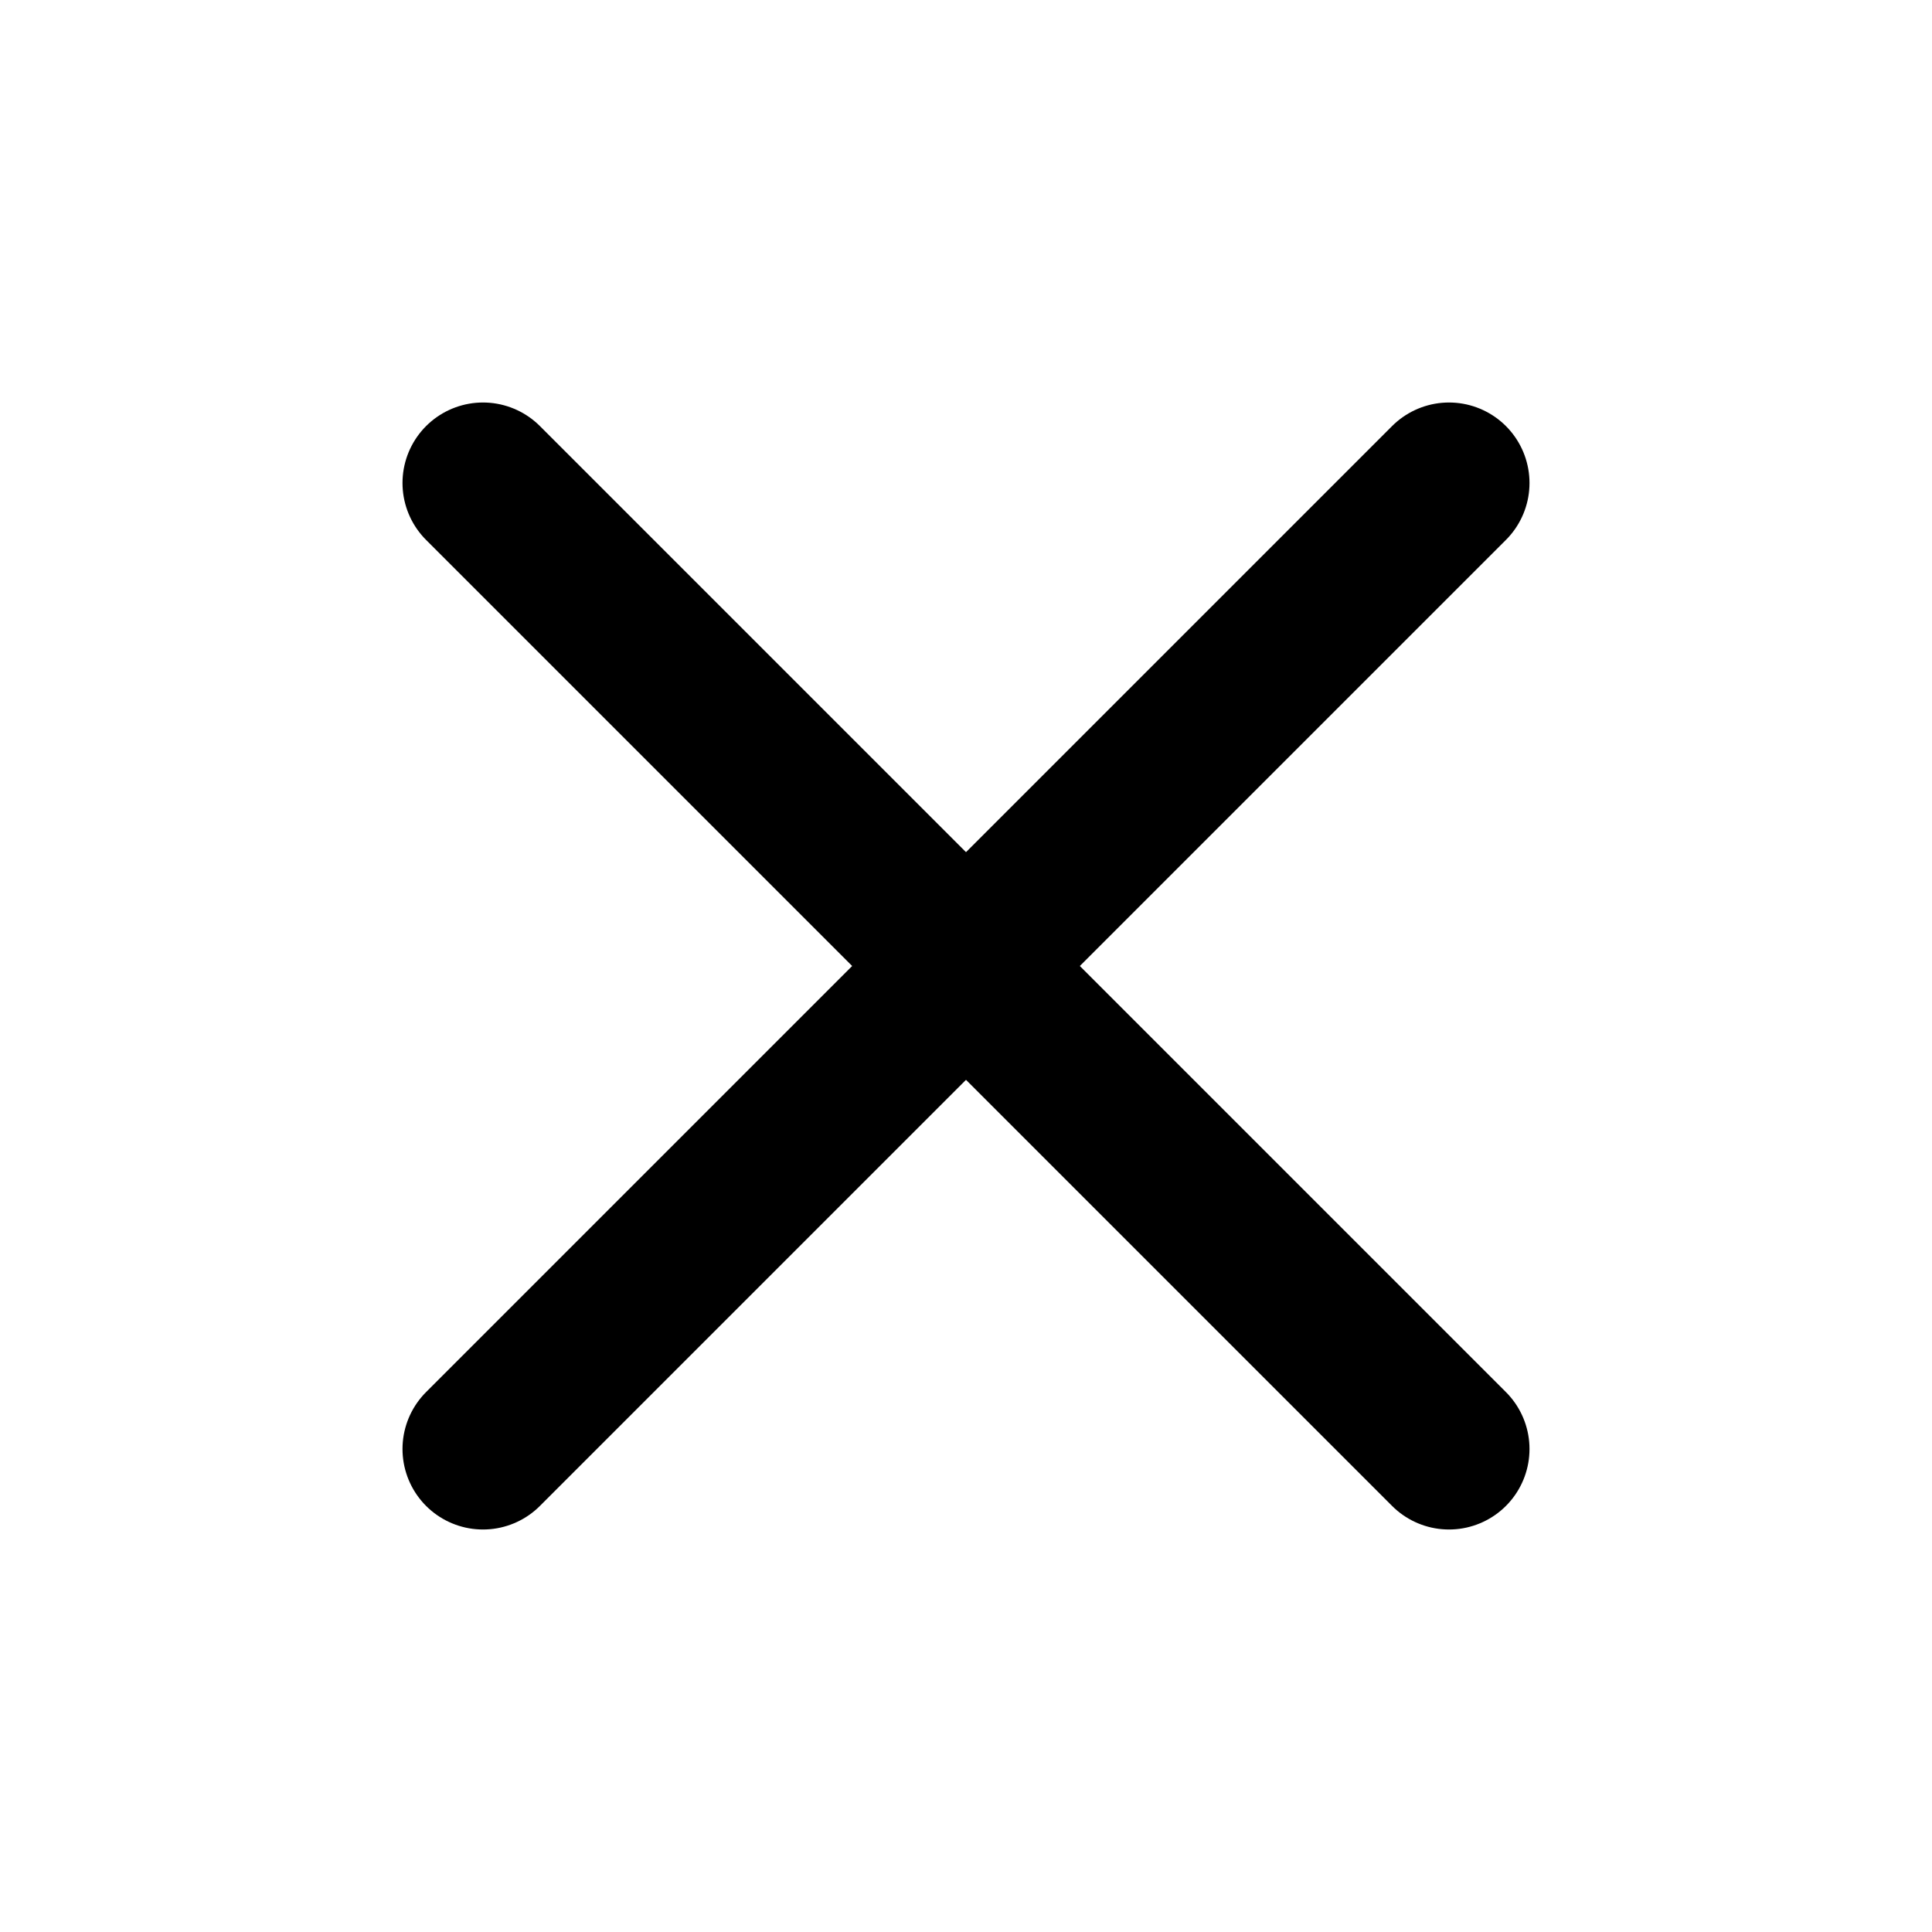
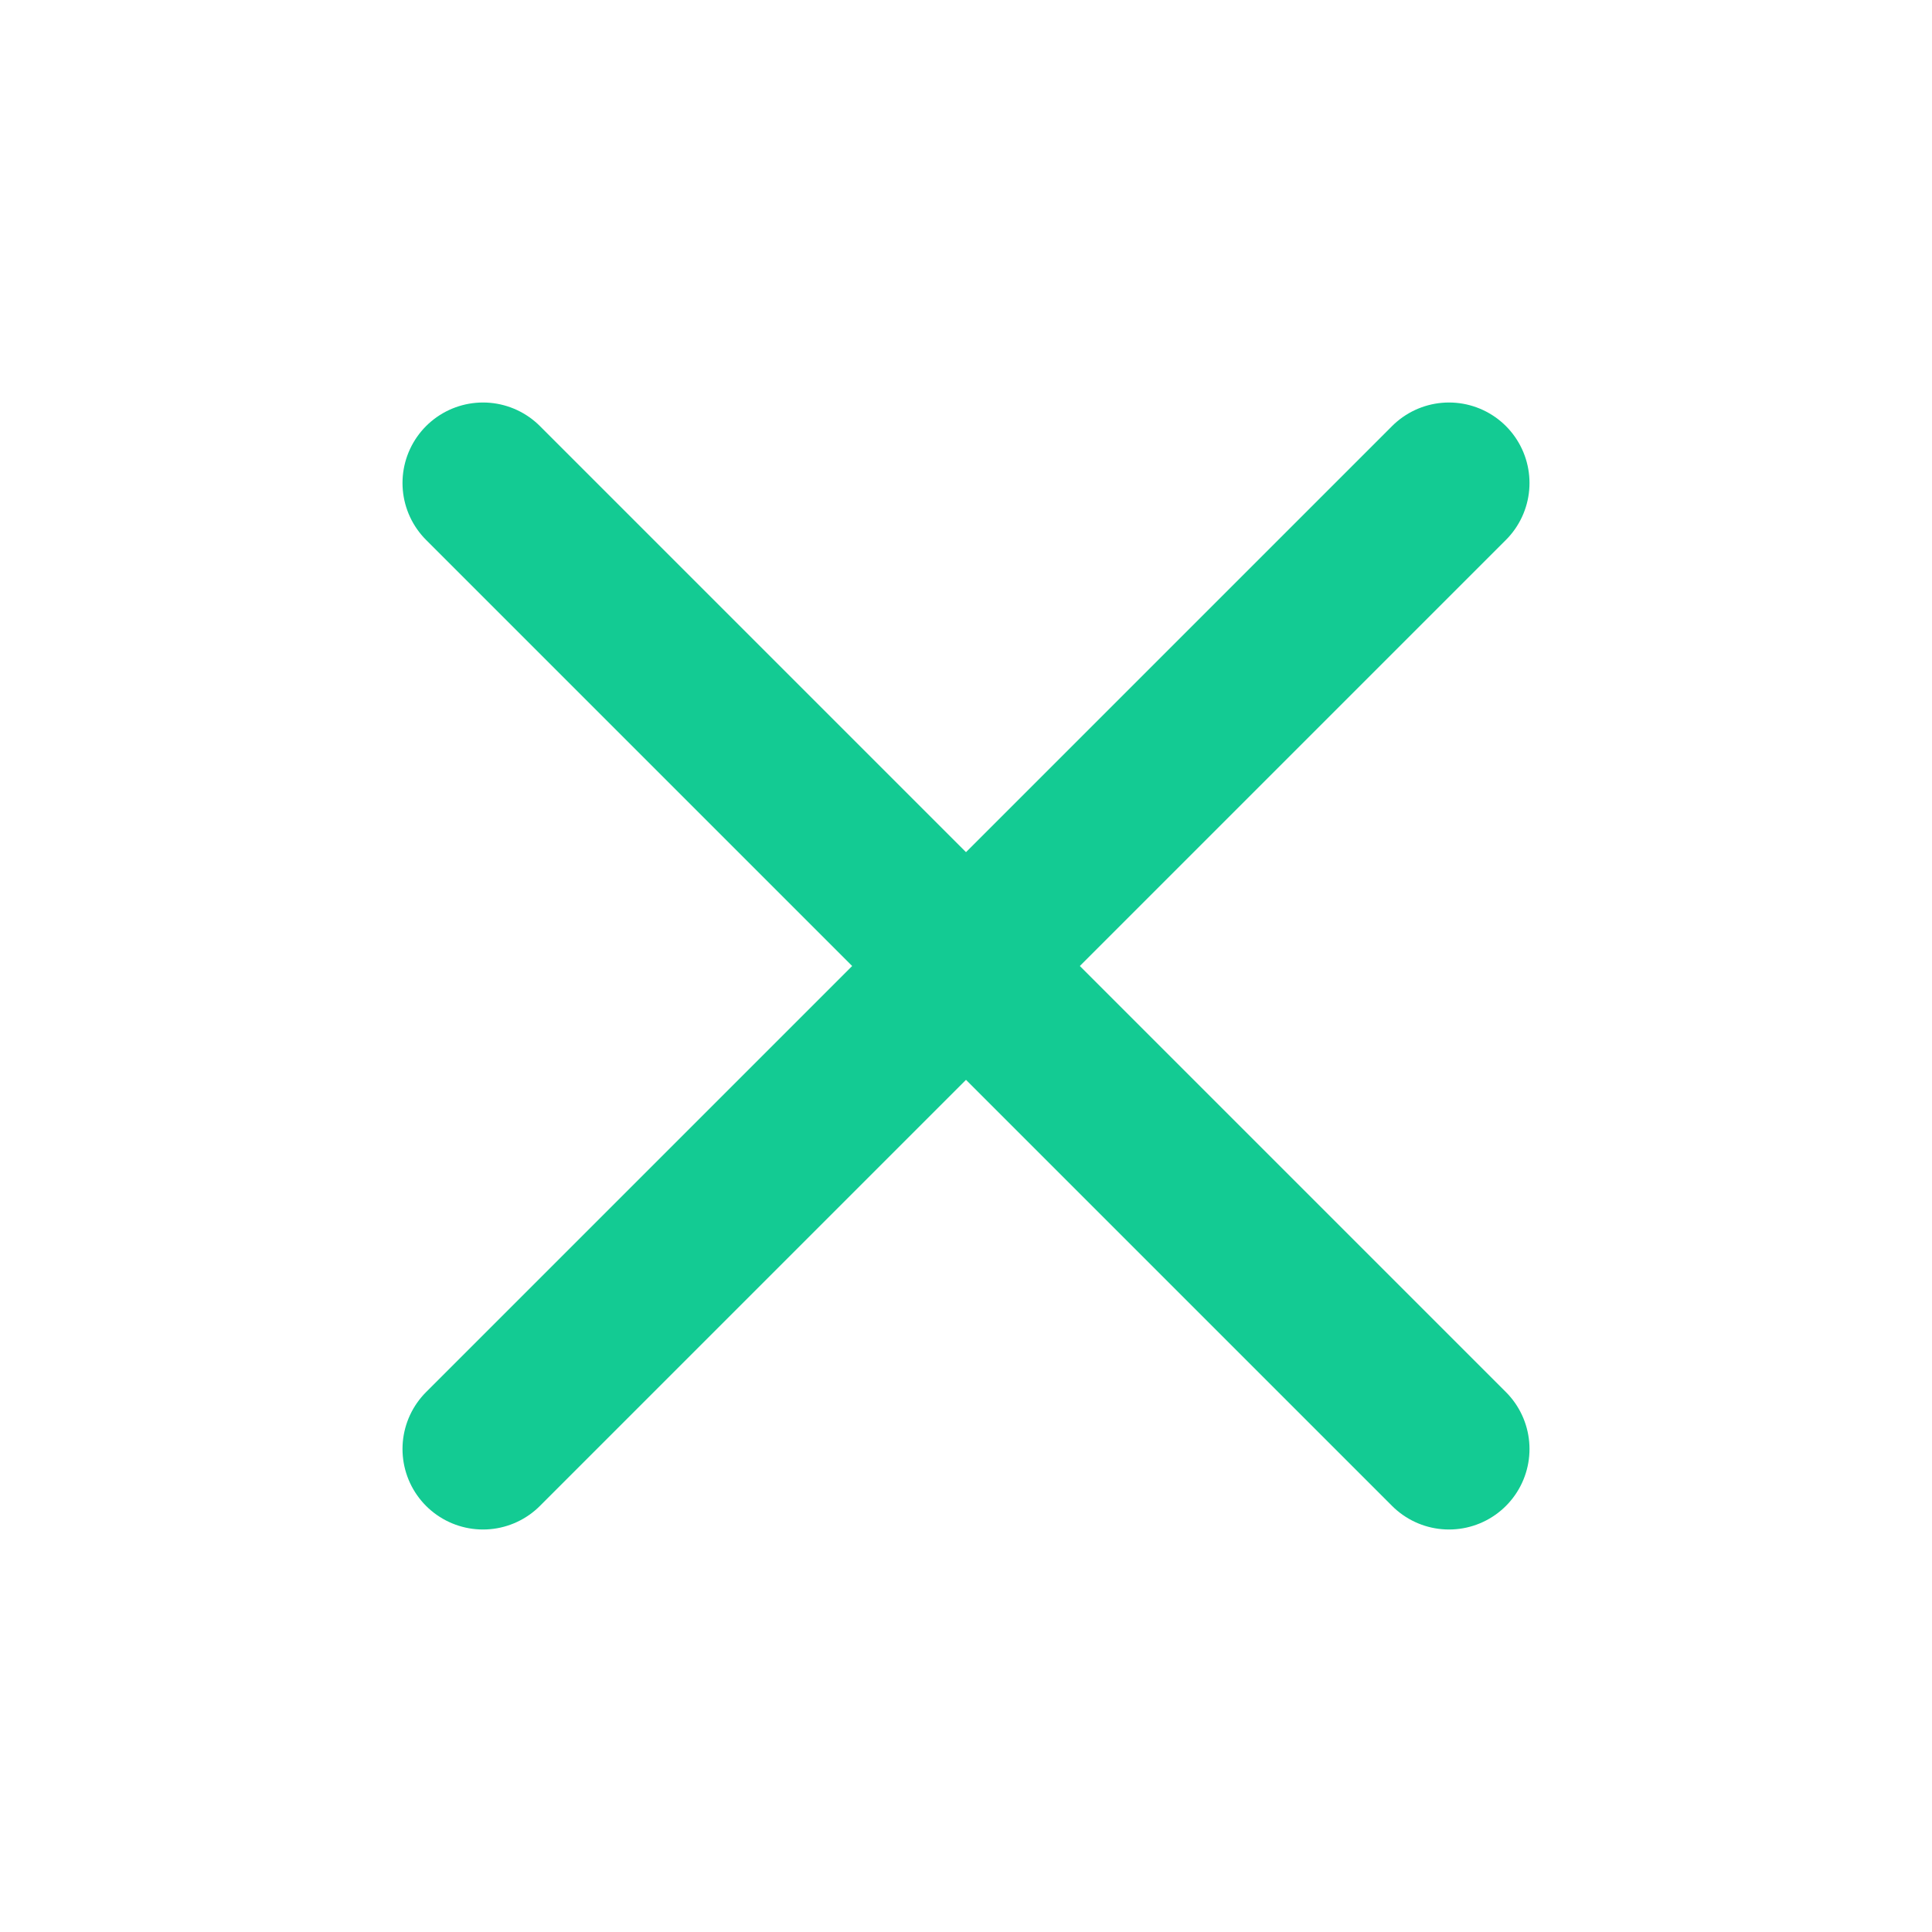
- <svg xmlns="http://www.w3.org/2000/svg" width="24" height="24" viewBox="0 0 24 24" fill="none" stroke="currentColor" stroke-width="2" stroke-linecap="round" stroke-linejoin="round" class="feather feather-x">
+ <svg xmlns="http://www.w3.org/2000/svg" width="24" height="24" viewBox="0 0 24 24" fill="none" stroke="#13cb93" stroke-width="2" stroke-linecap="round" stroke-linejoin="round" class="feather feather-x">
  <line x1="18" y1="6" x2="6" y2="18" />
  <line x1="6" y1="6" x2="18" y2="18" />
</svg>
